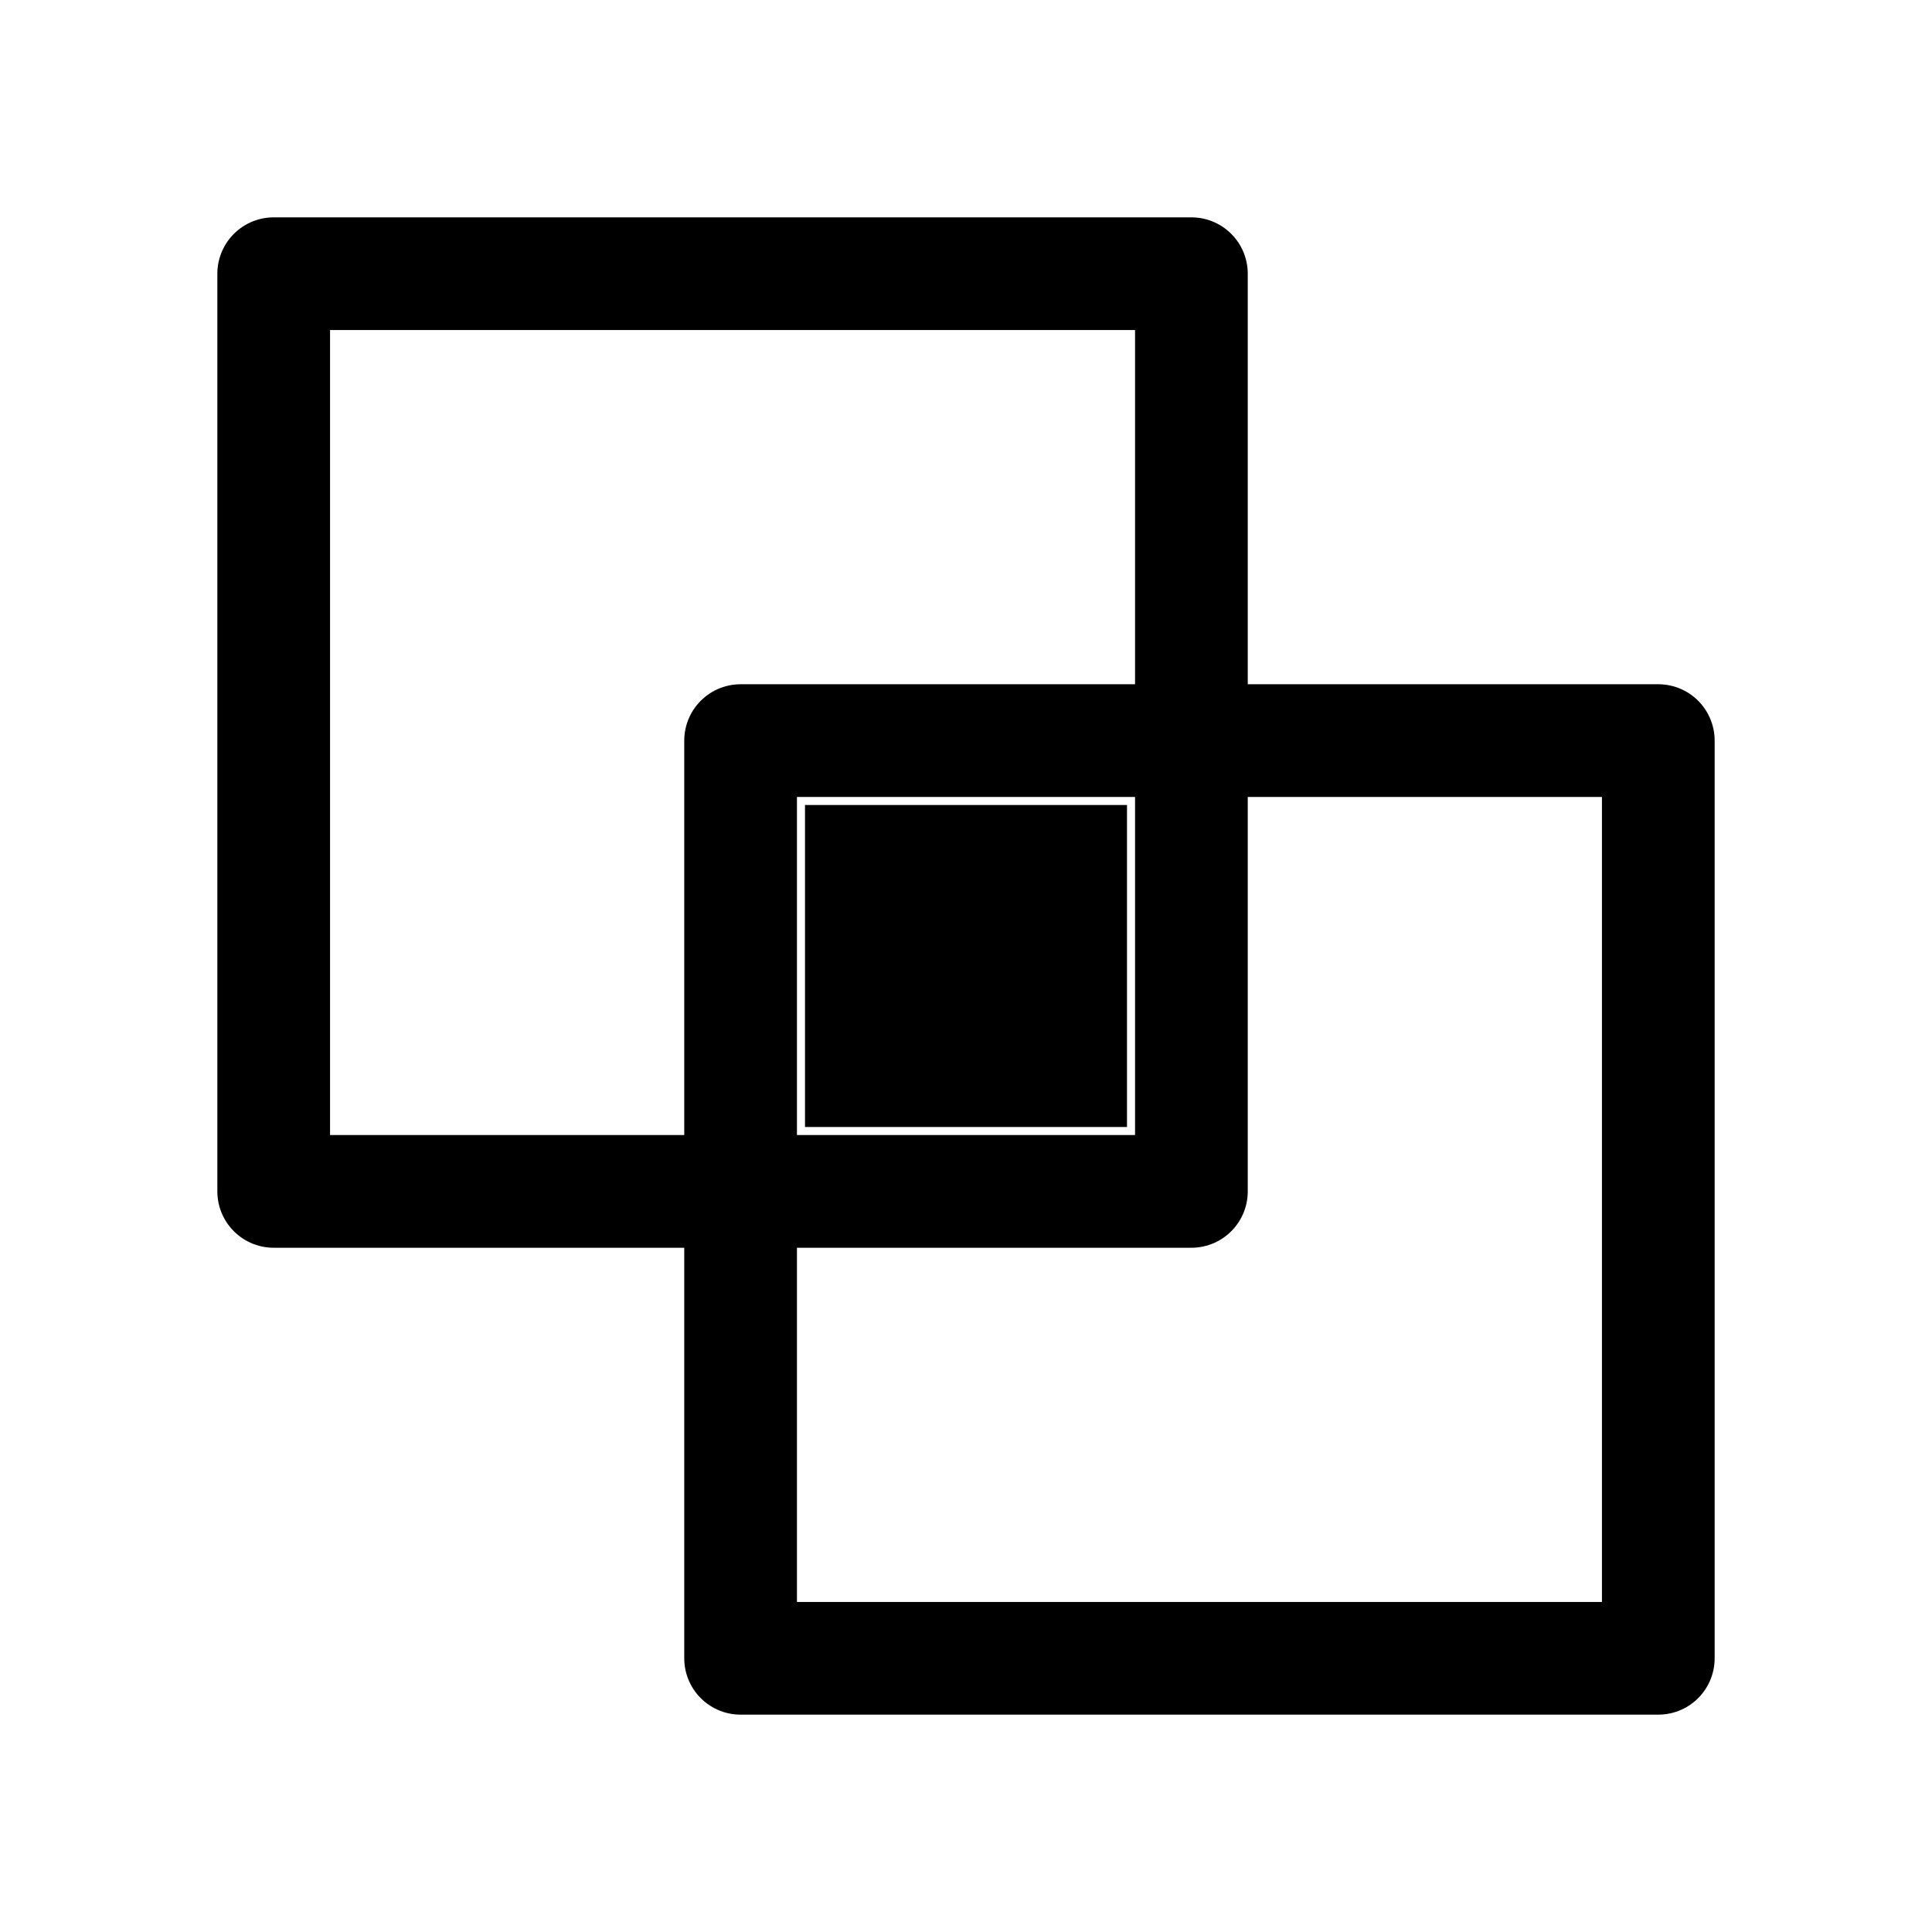
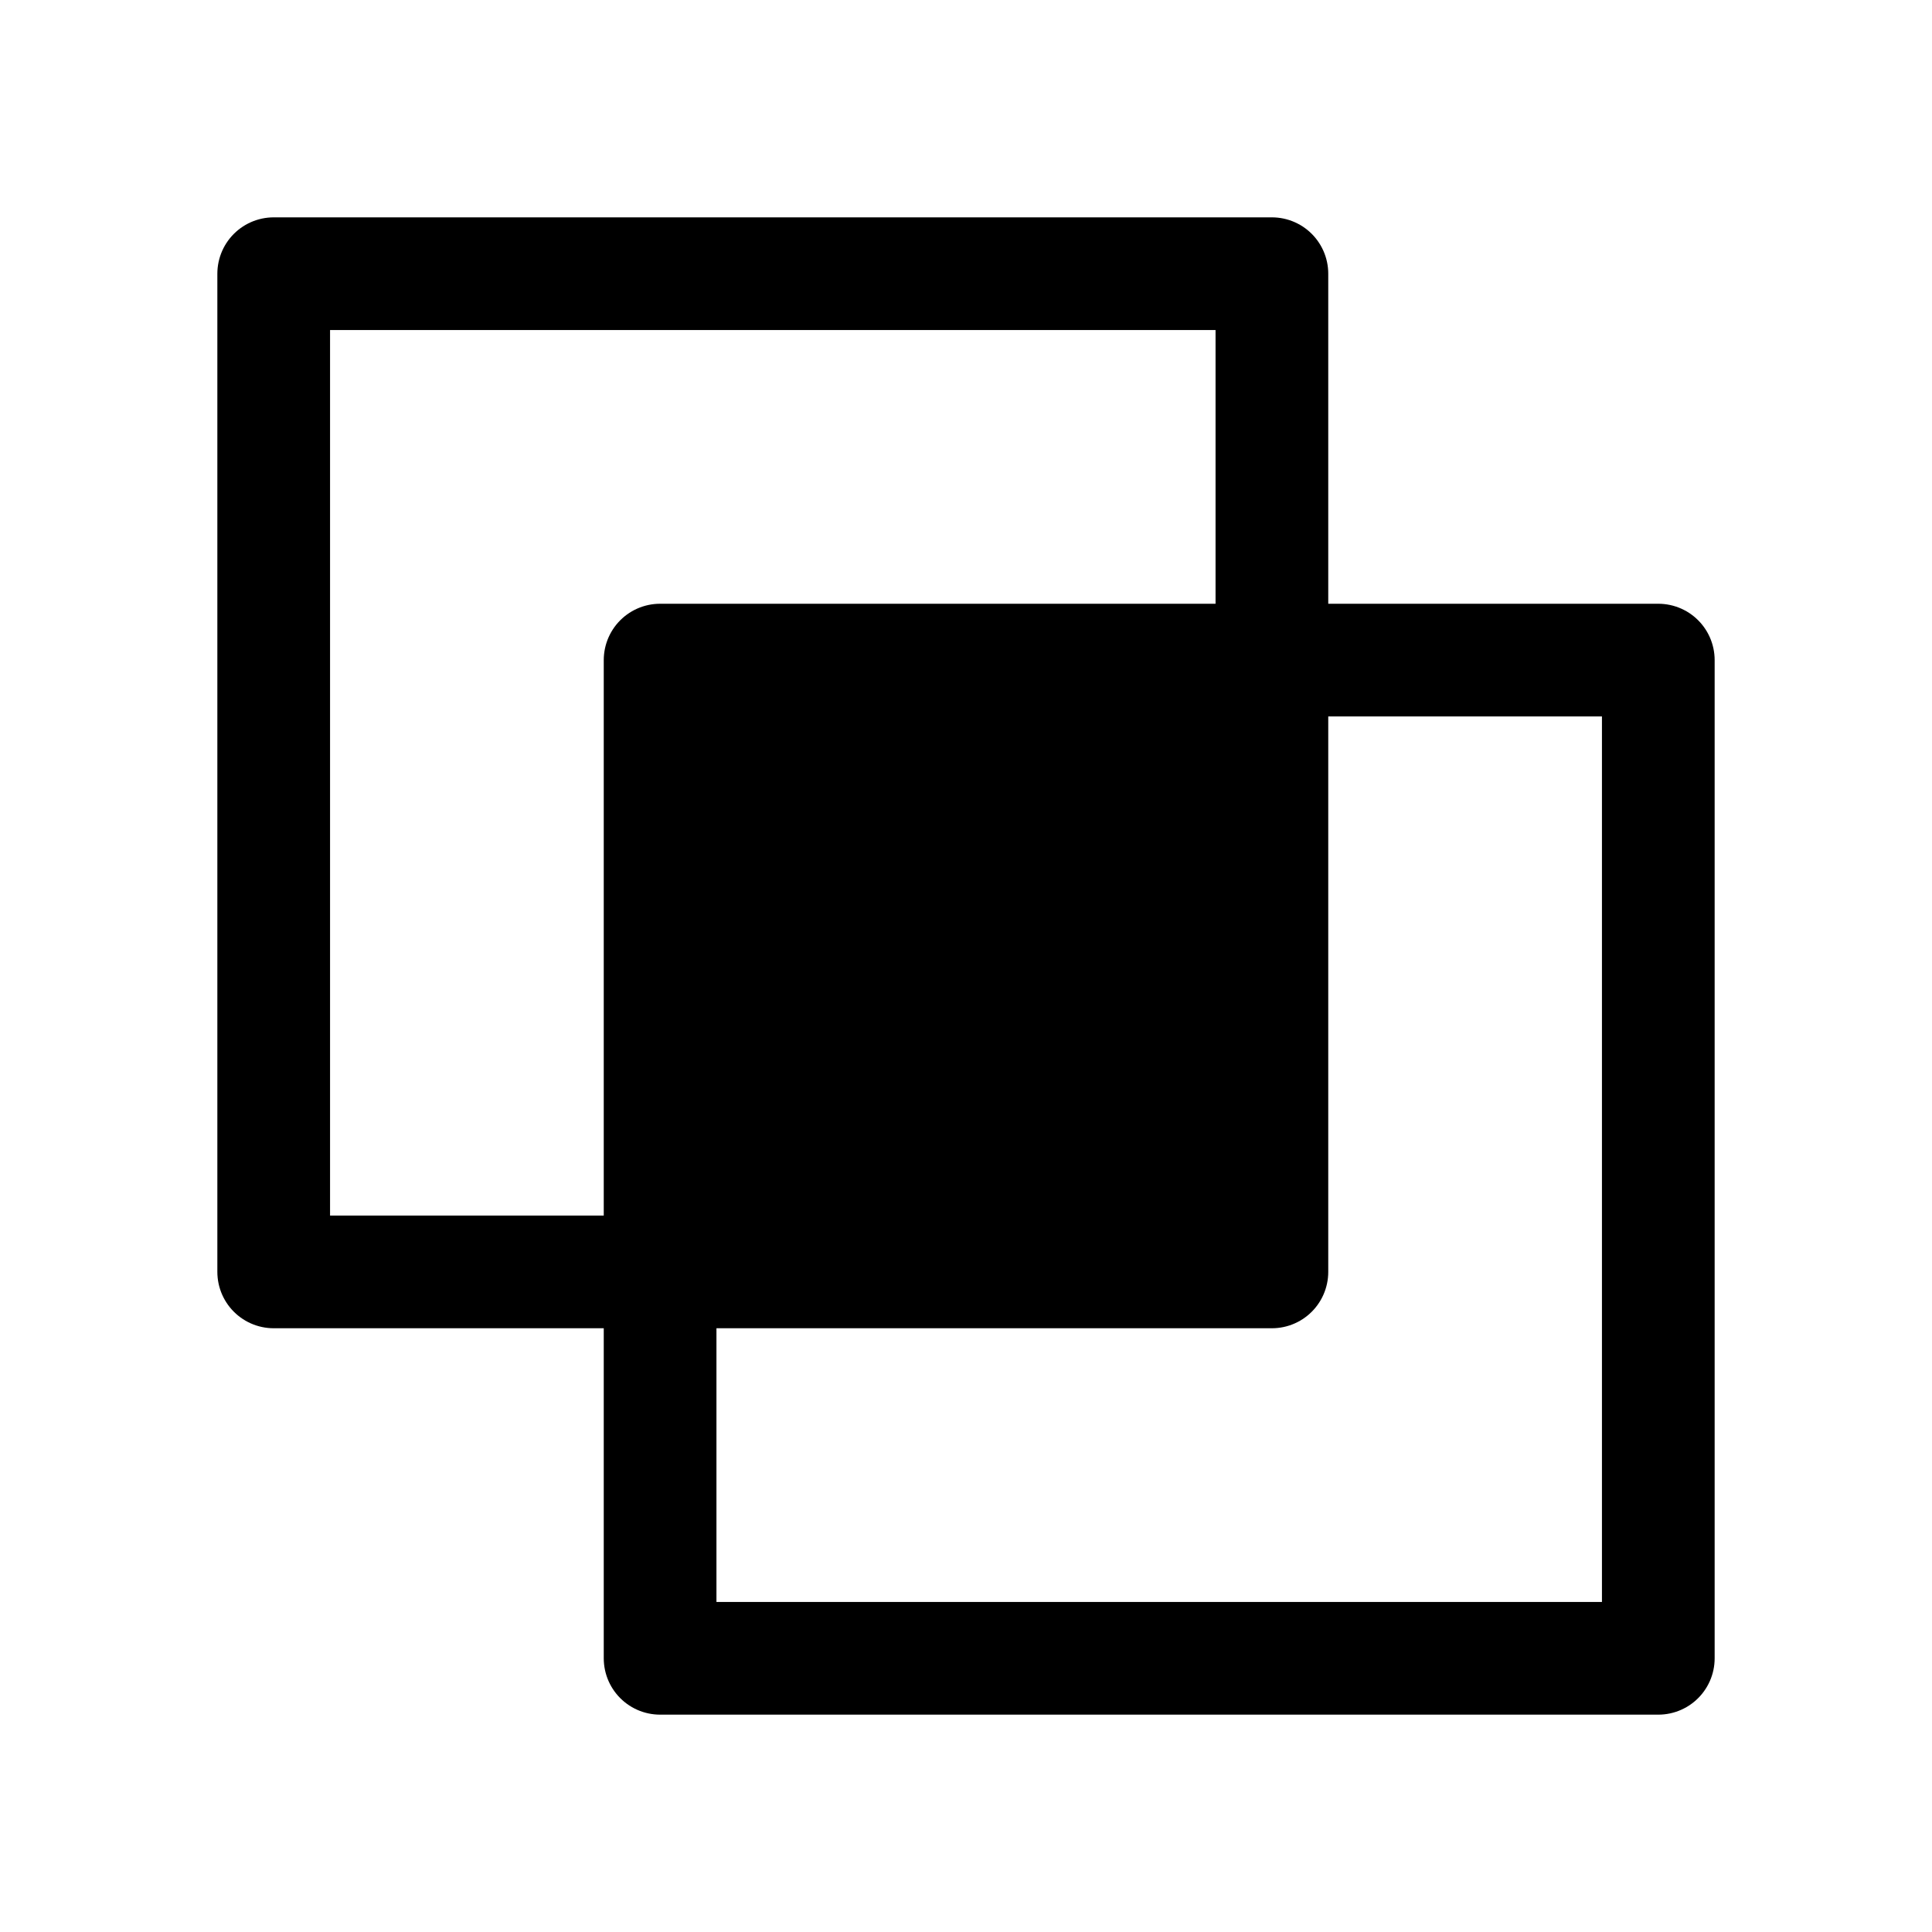
<svg xmlns="http://www.w3.org/2000/svg" viewBox="0 0 24 24" width="24" height="24" fill="none" stroke="currentColor" stroke-width="1.4" stroke-linecap="round" stroke-linejoin="round">
-   <path d="M3.4,3.4L14.8,3.4L14.8,14.8L3.4,14.8Z" />
-   <path d="M9.2,9.2L20.6,9.2L20.6,20.6L9.2,20.6Z" />
-   <path d="M10,10L14,10L14,14L10,14Z" fill="currentColor" stroke="none" />
+   <path d="M3.4,3.4L15.8,3.4L15.8,15.8L3.4,15.8Z" />
+   <path d="M8.2,8.2L20.6,8.2L20.6,20.6L8.2,20.6Z" />
+   <path d="M8.2,8.2L15.8,8.2L15.8,15.8L8.2,15.8Z" fill="currentColor" stroke="none" />
</svg>
